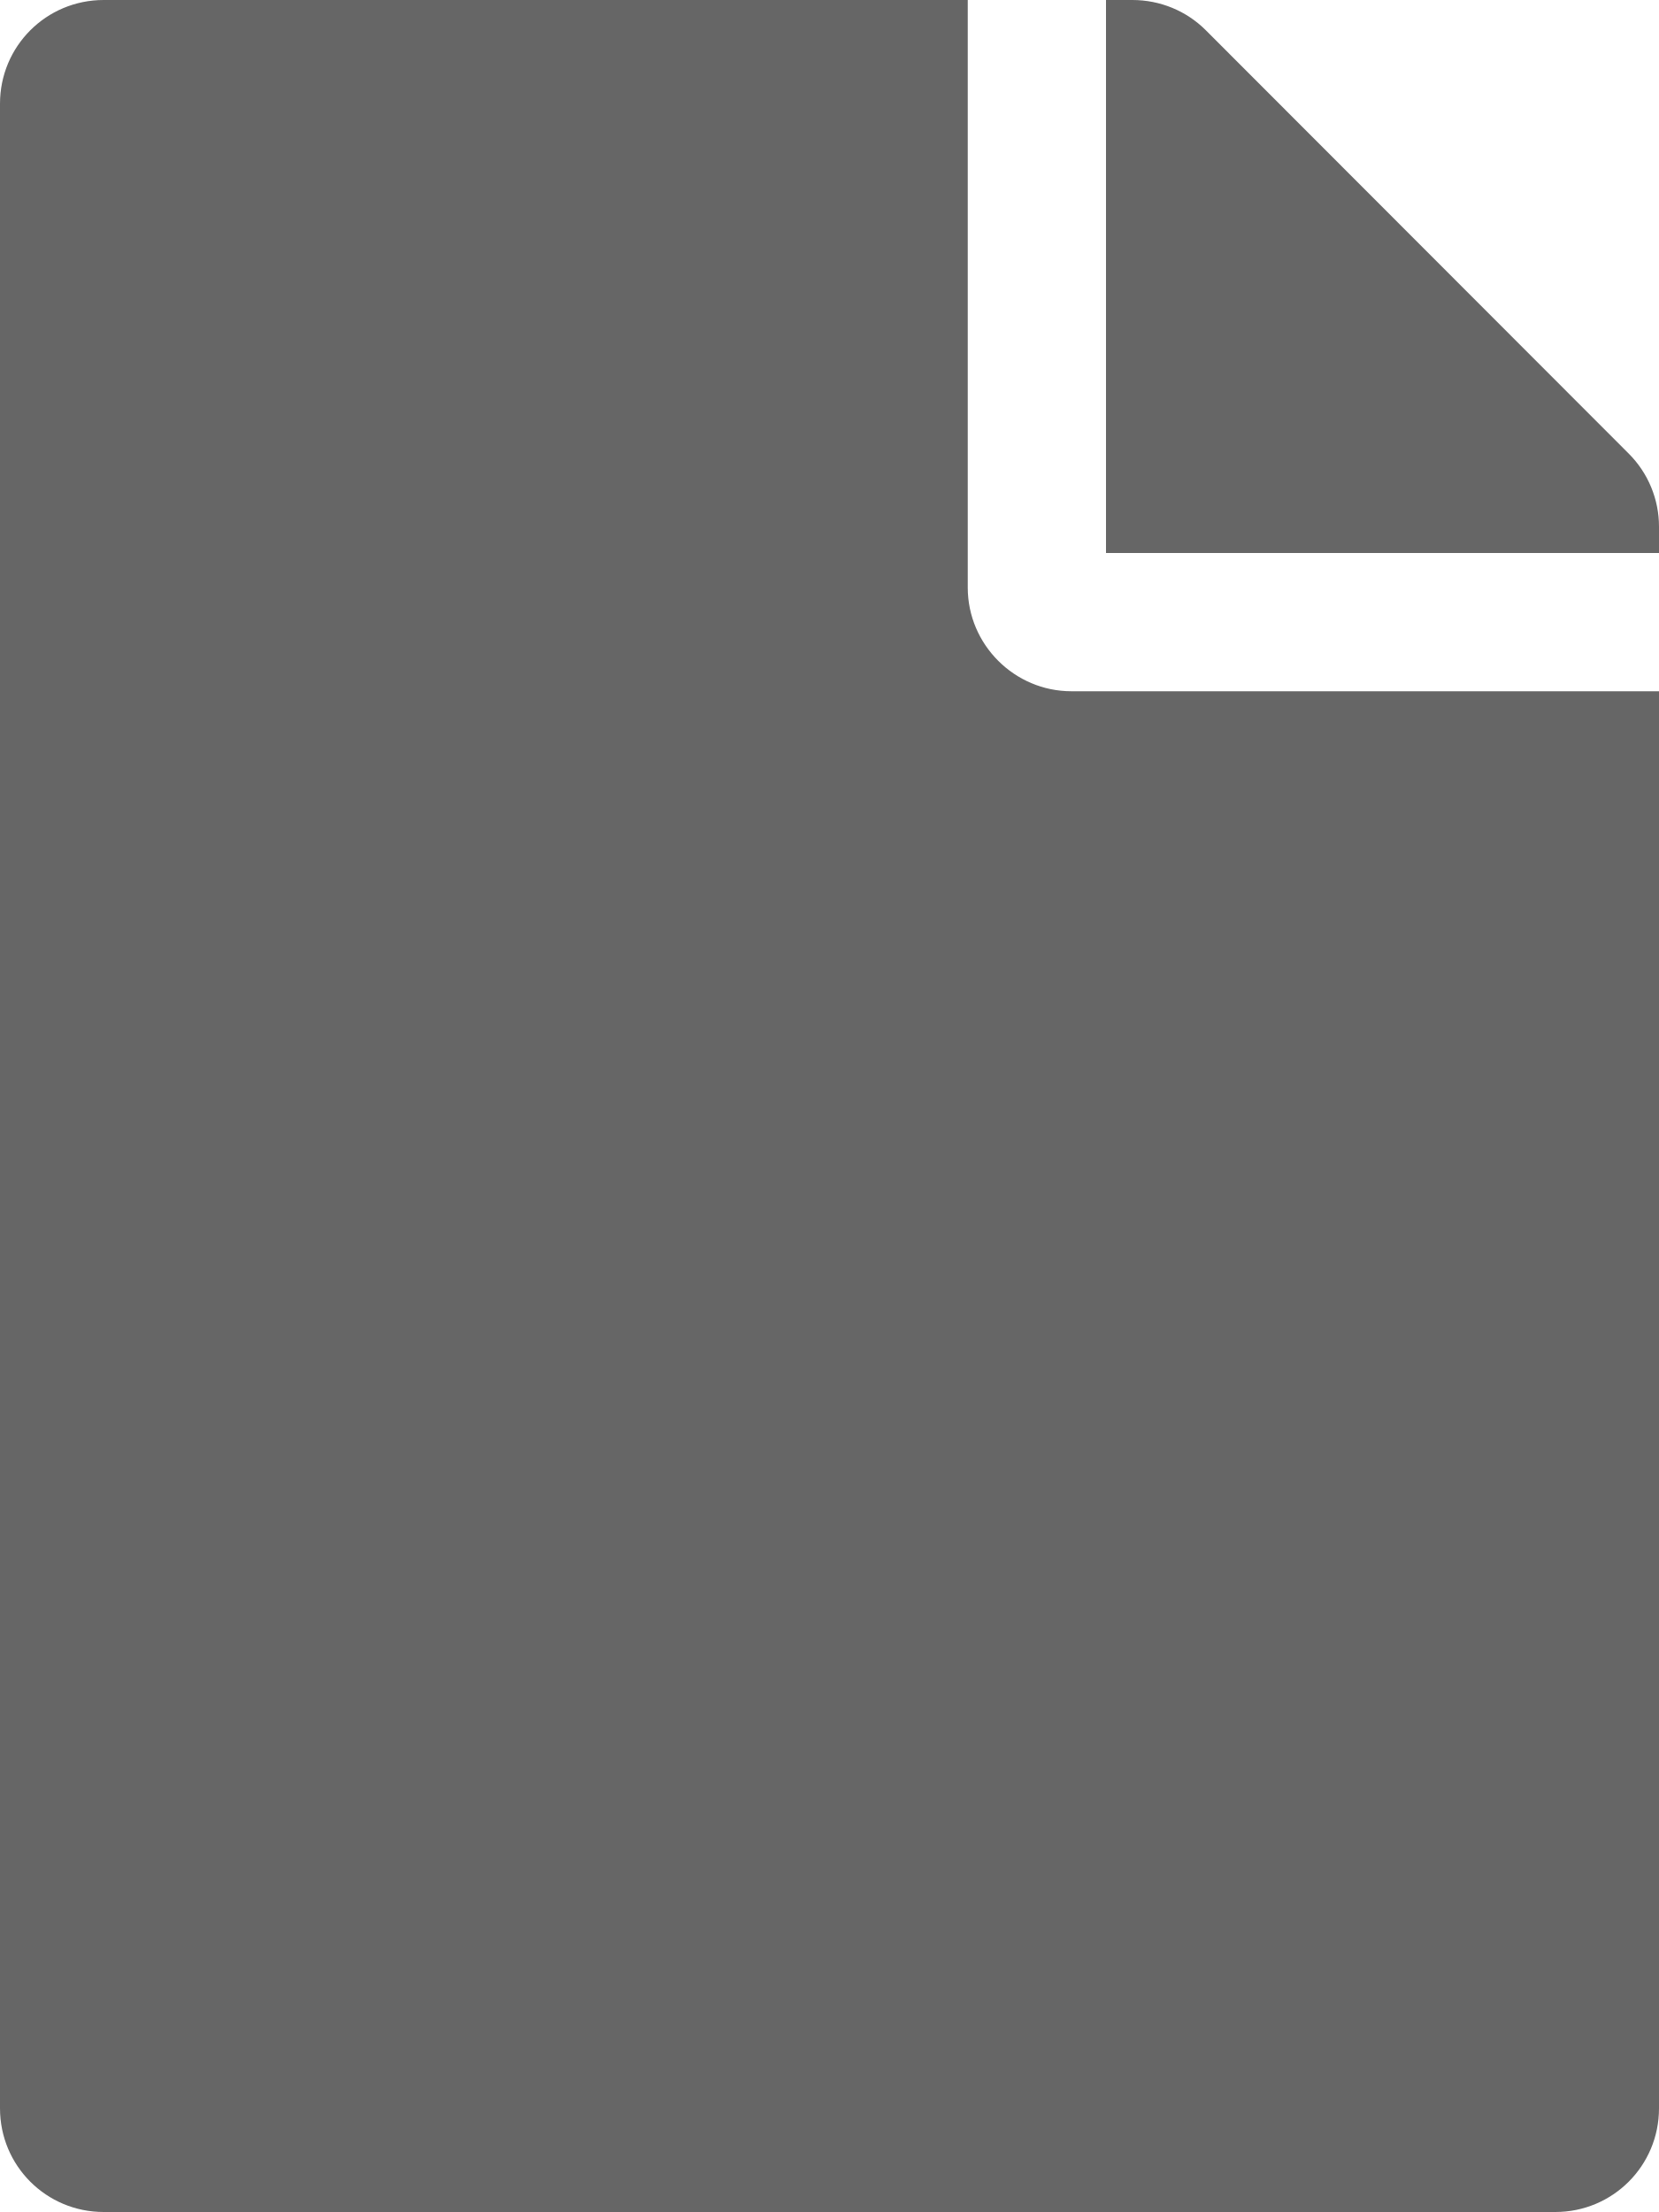
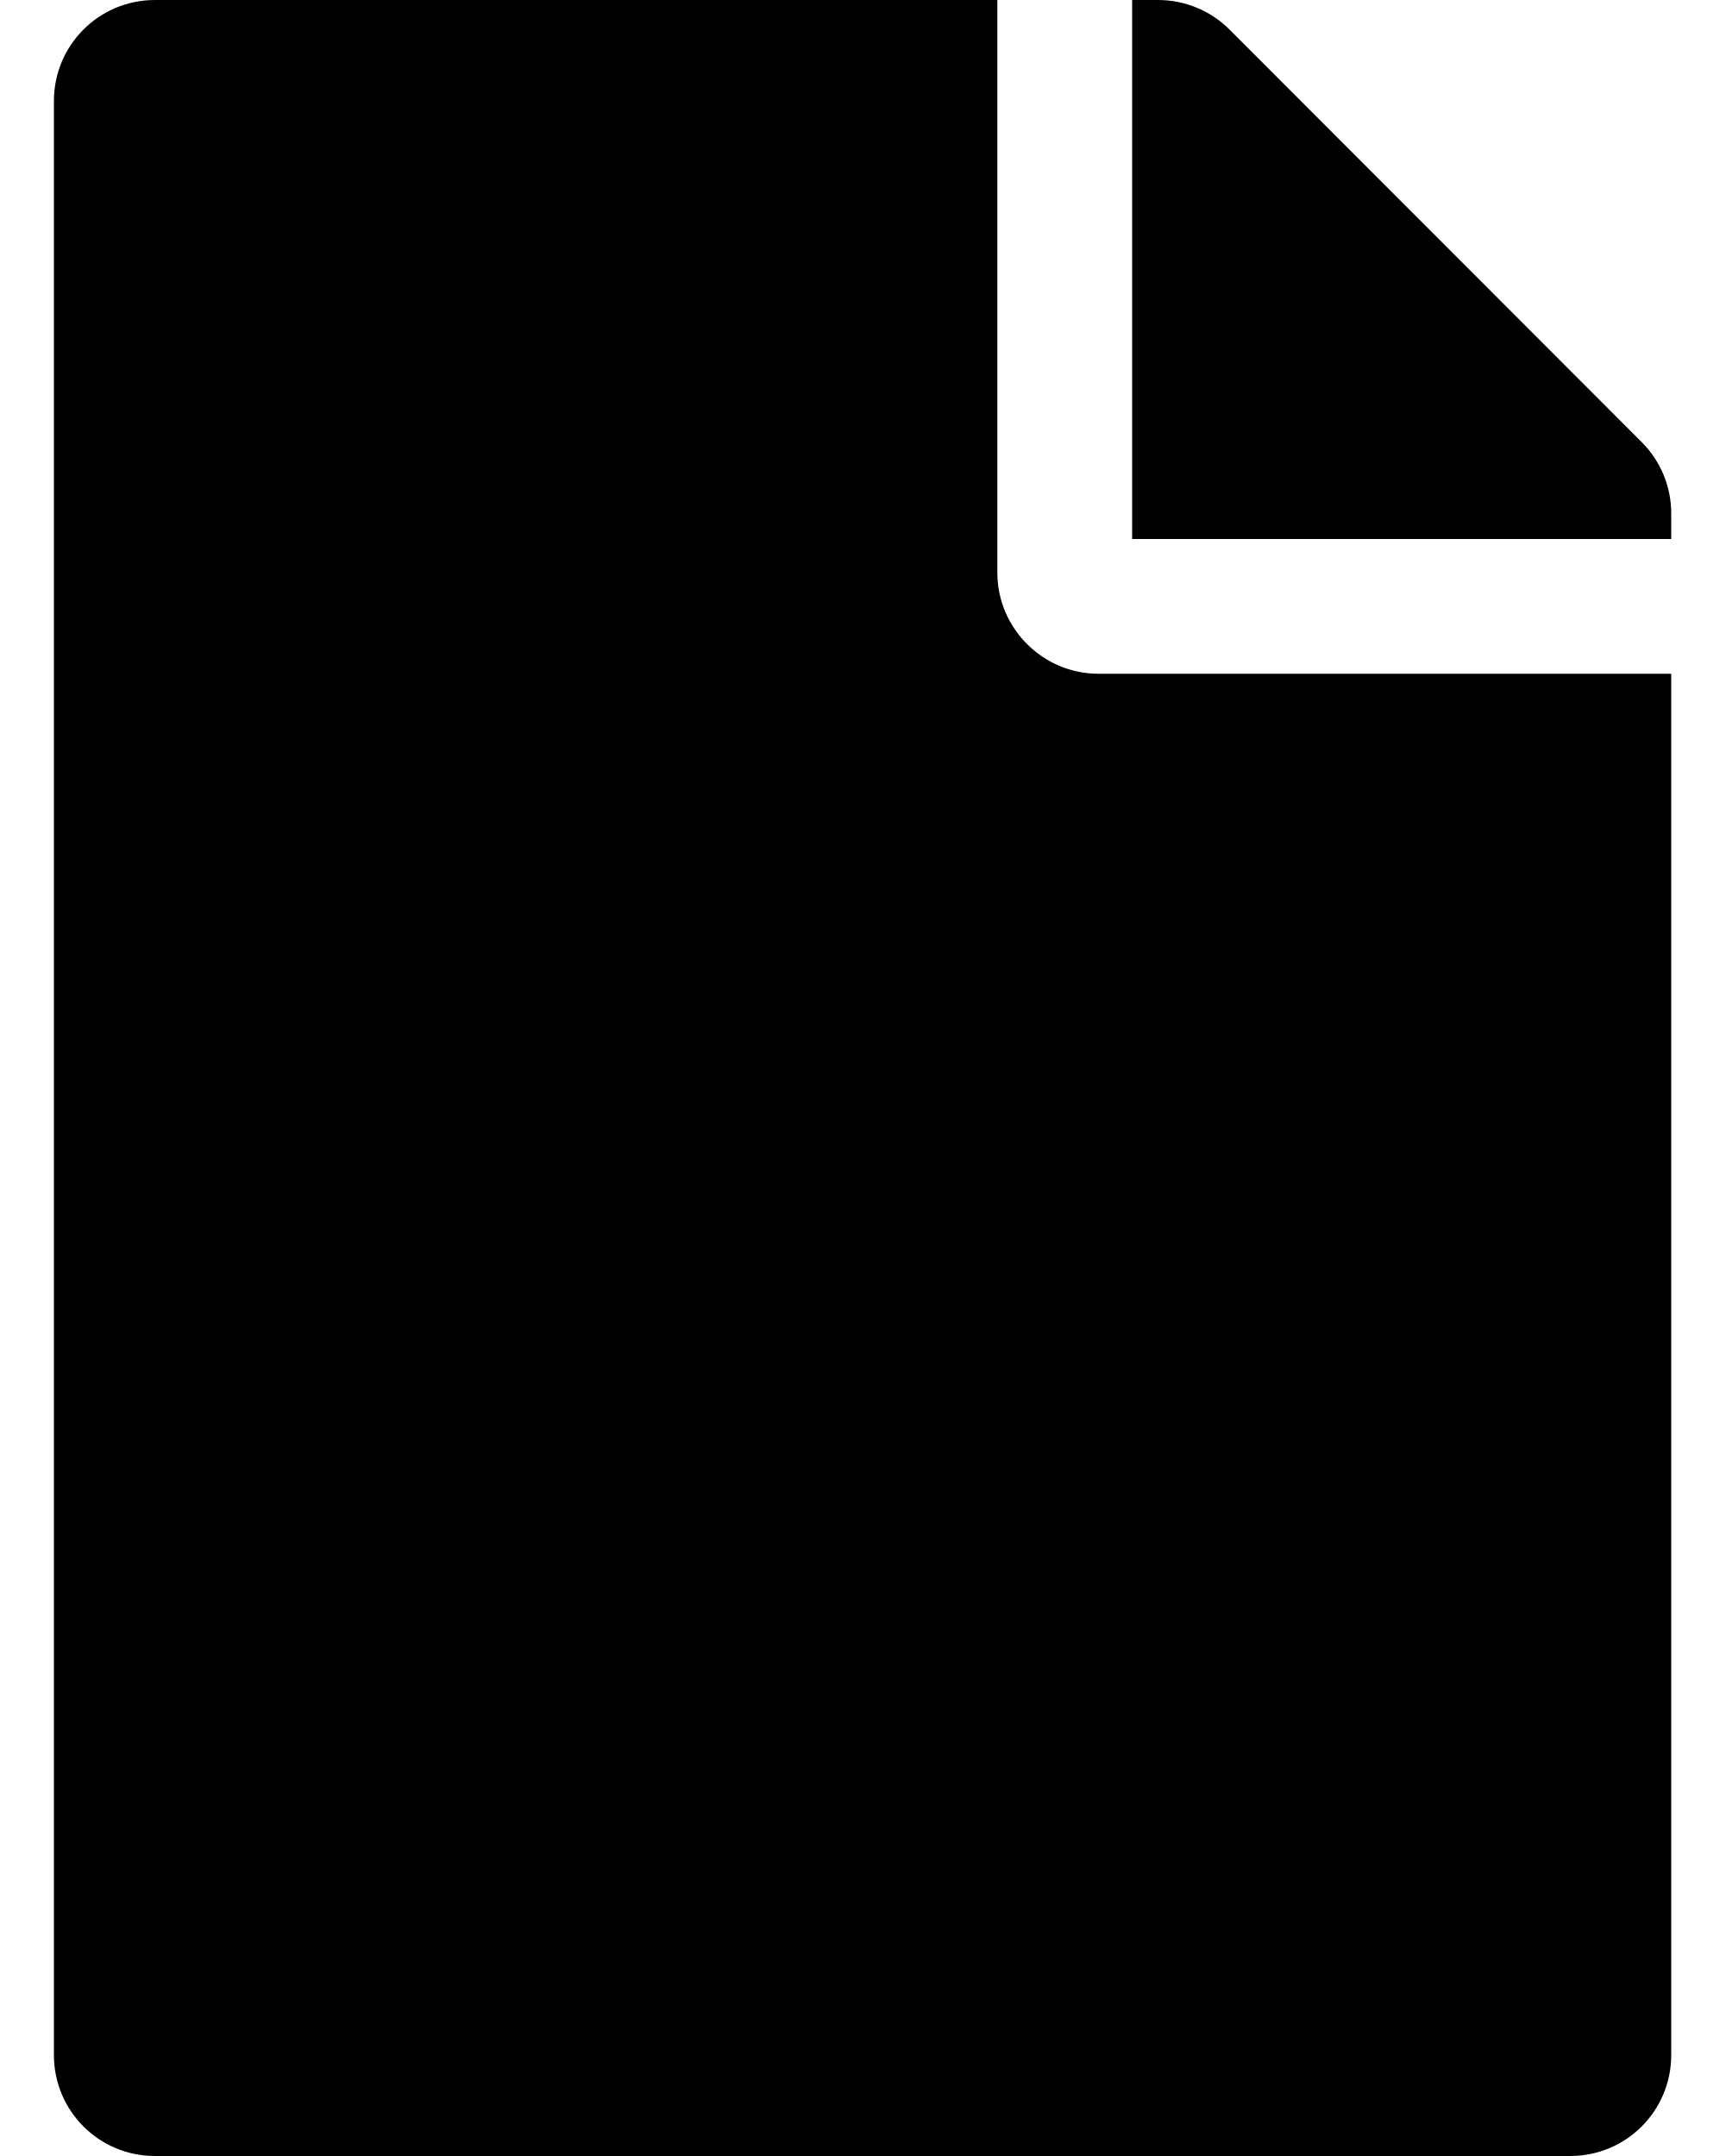
- <svg xmlns="http://www.w3.org/2000/svg" width="22.5" height="30" viewBox="0 0 30 40" fill="none">
-   <path d="M17.5 10.625V0H1.875C0.836 0 0 0.836 0 1.875V38.125C0 39.164 0.836 40 1.875 40H28.125C29.164 40 30 39.164 30 38.125V12.5H19.375C18.344 12.5 17.5 11.656 17.5 10.625ZM30 9.523V10H20V0H20.477C20.977 0 21.453 0.195 21.805 0.547L29.453 8.203C29.805 8.555 30 9.031 30 9.523Z" fill="black" fill-opacity="0.6" />
+ <svg xmlns="http://www.w3.org/2000/svg" width="30" height="37.5" viewBox="0 0 30 40" fill="none">
+   <path d="M17.5 10.625V0H1.875C0.836 0 0 0.836 0 1.875V38.125C0 39.164 0.836 40 1.875 40H28.125C29.164 40 30 39.164 30 38.125V12.5H19.375C18.344 12.5 17.5 11.656 17.5 10.625ZM30 9.523V10H20V0H20.477C20.977 0 21.453 0.195 21.805 0.547L29.453 8.203C29.805 8.555 30 9.031 30 9.523Z" fill="currentColor" />
</svg>
